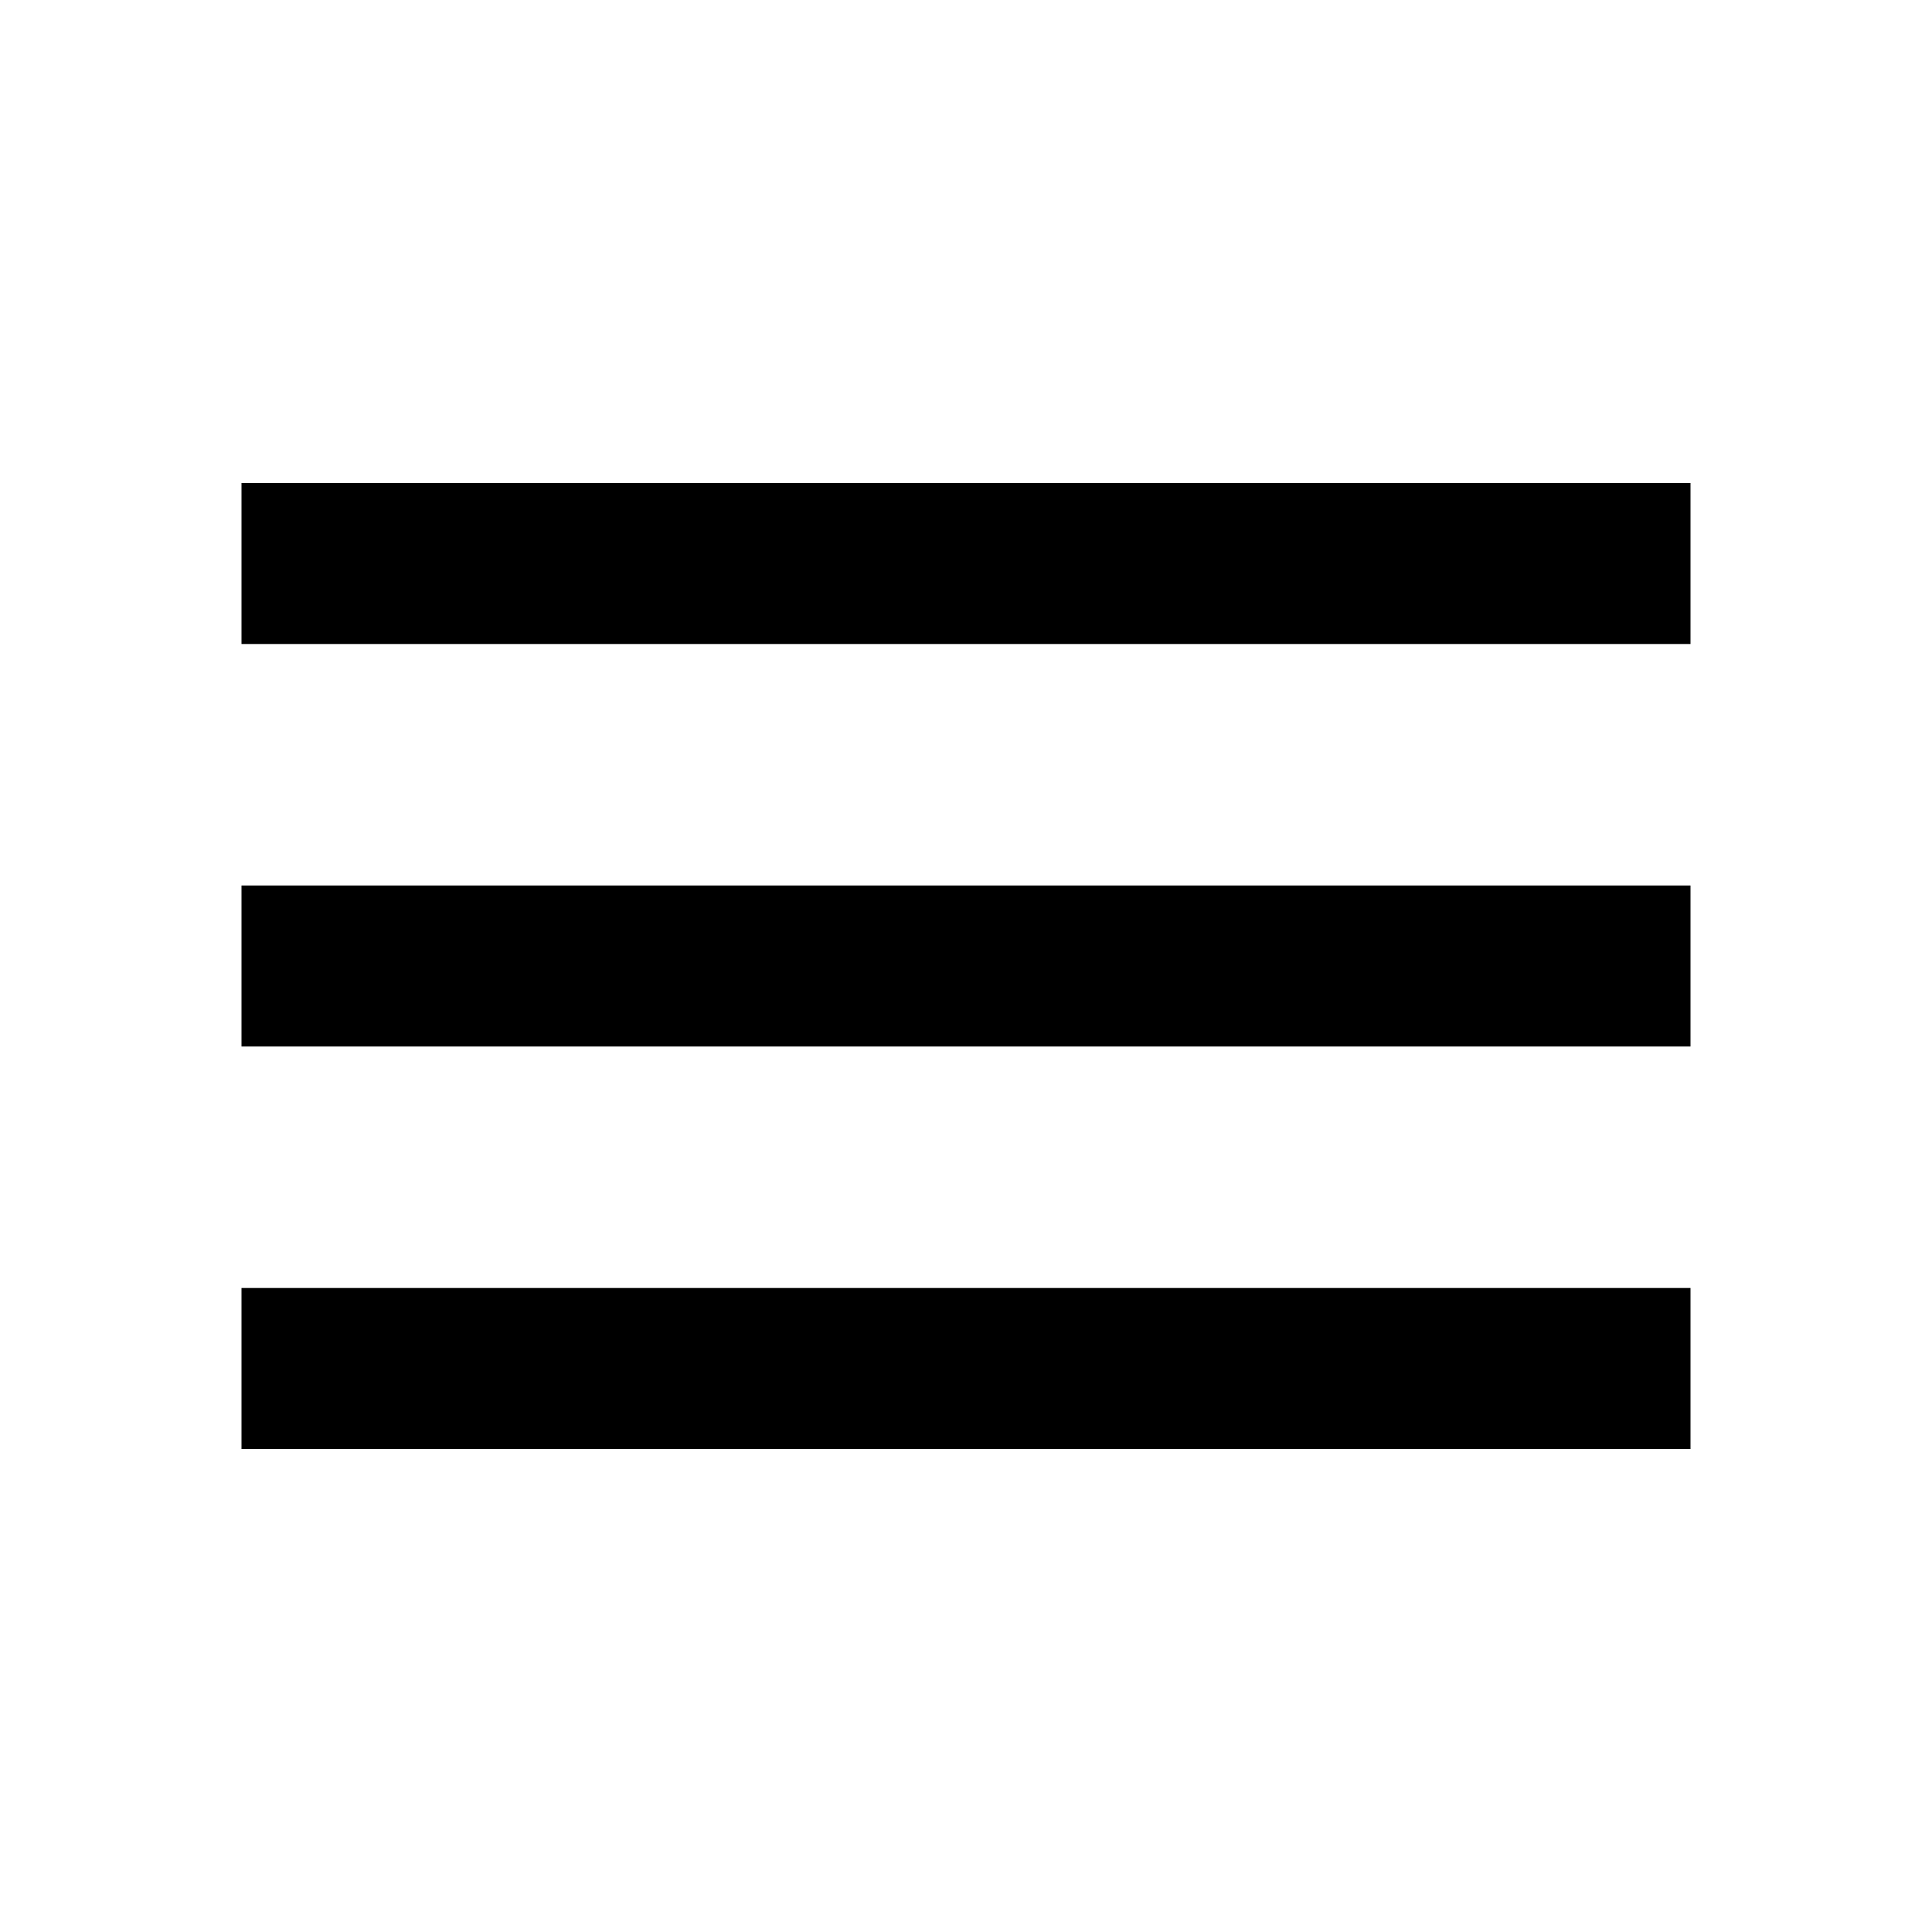
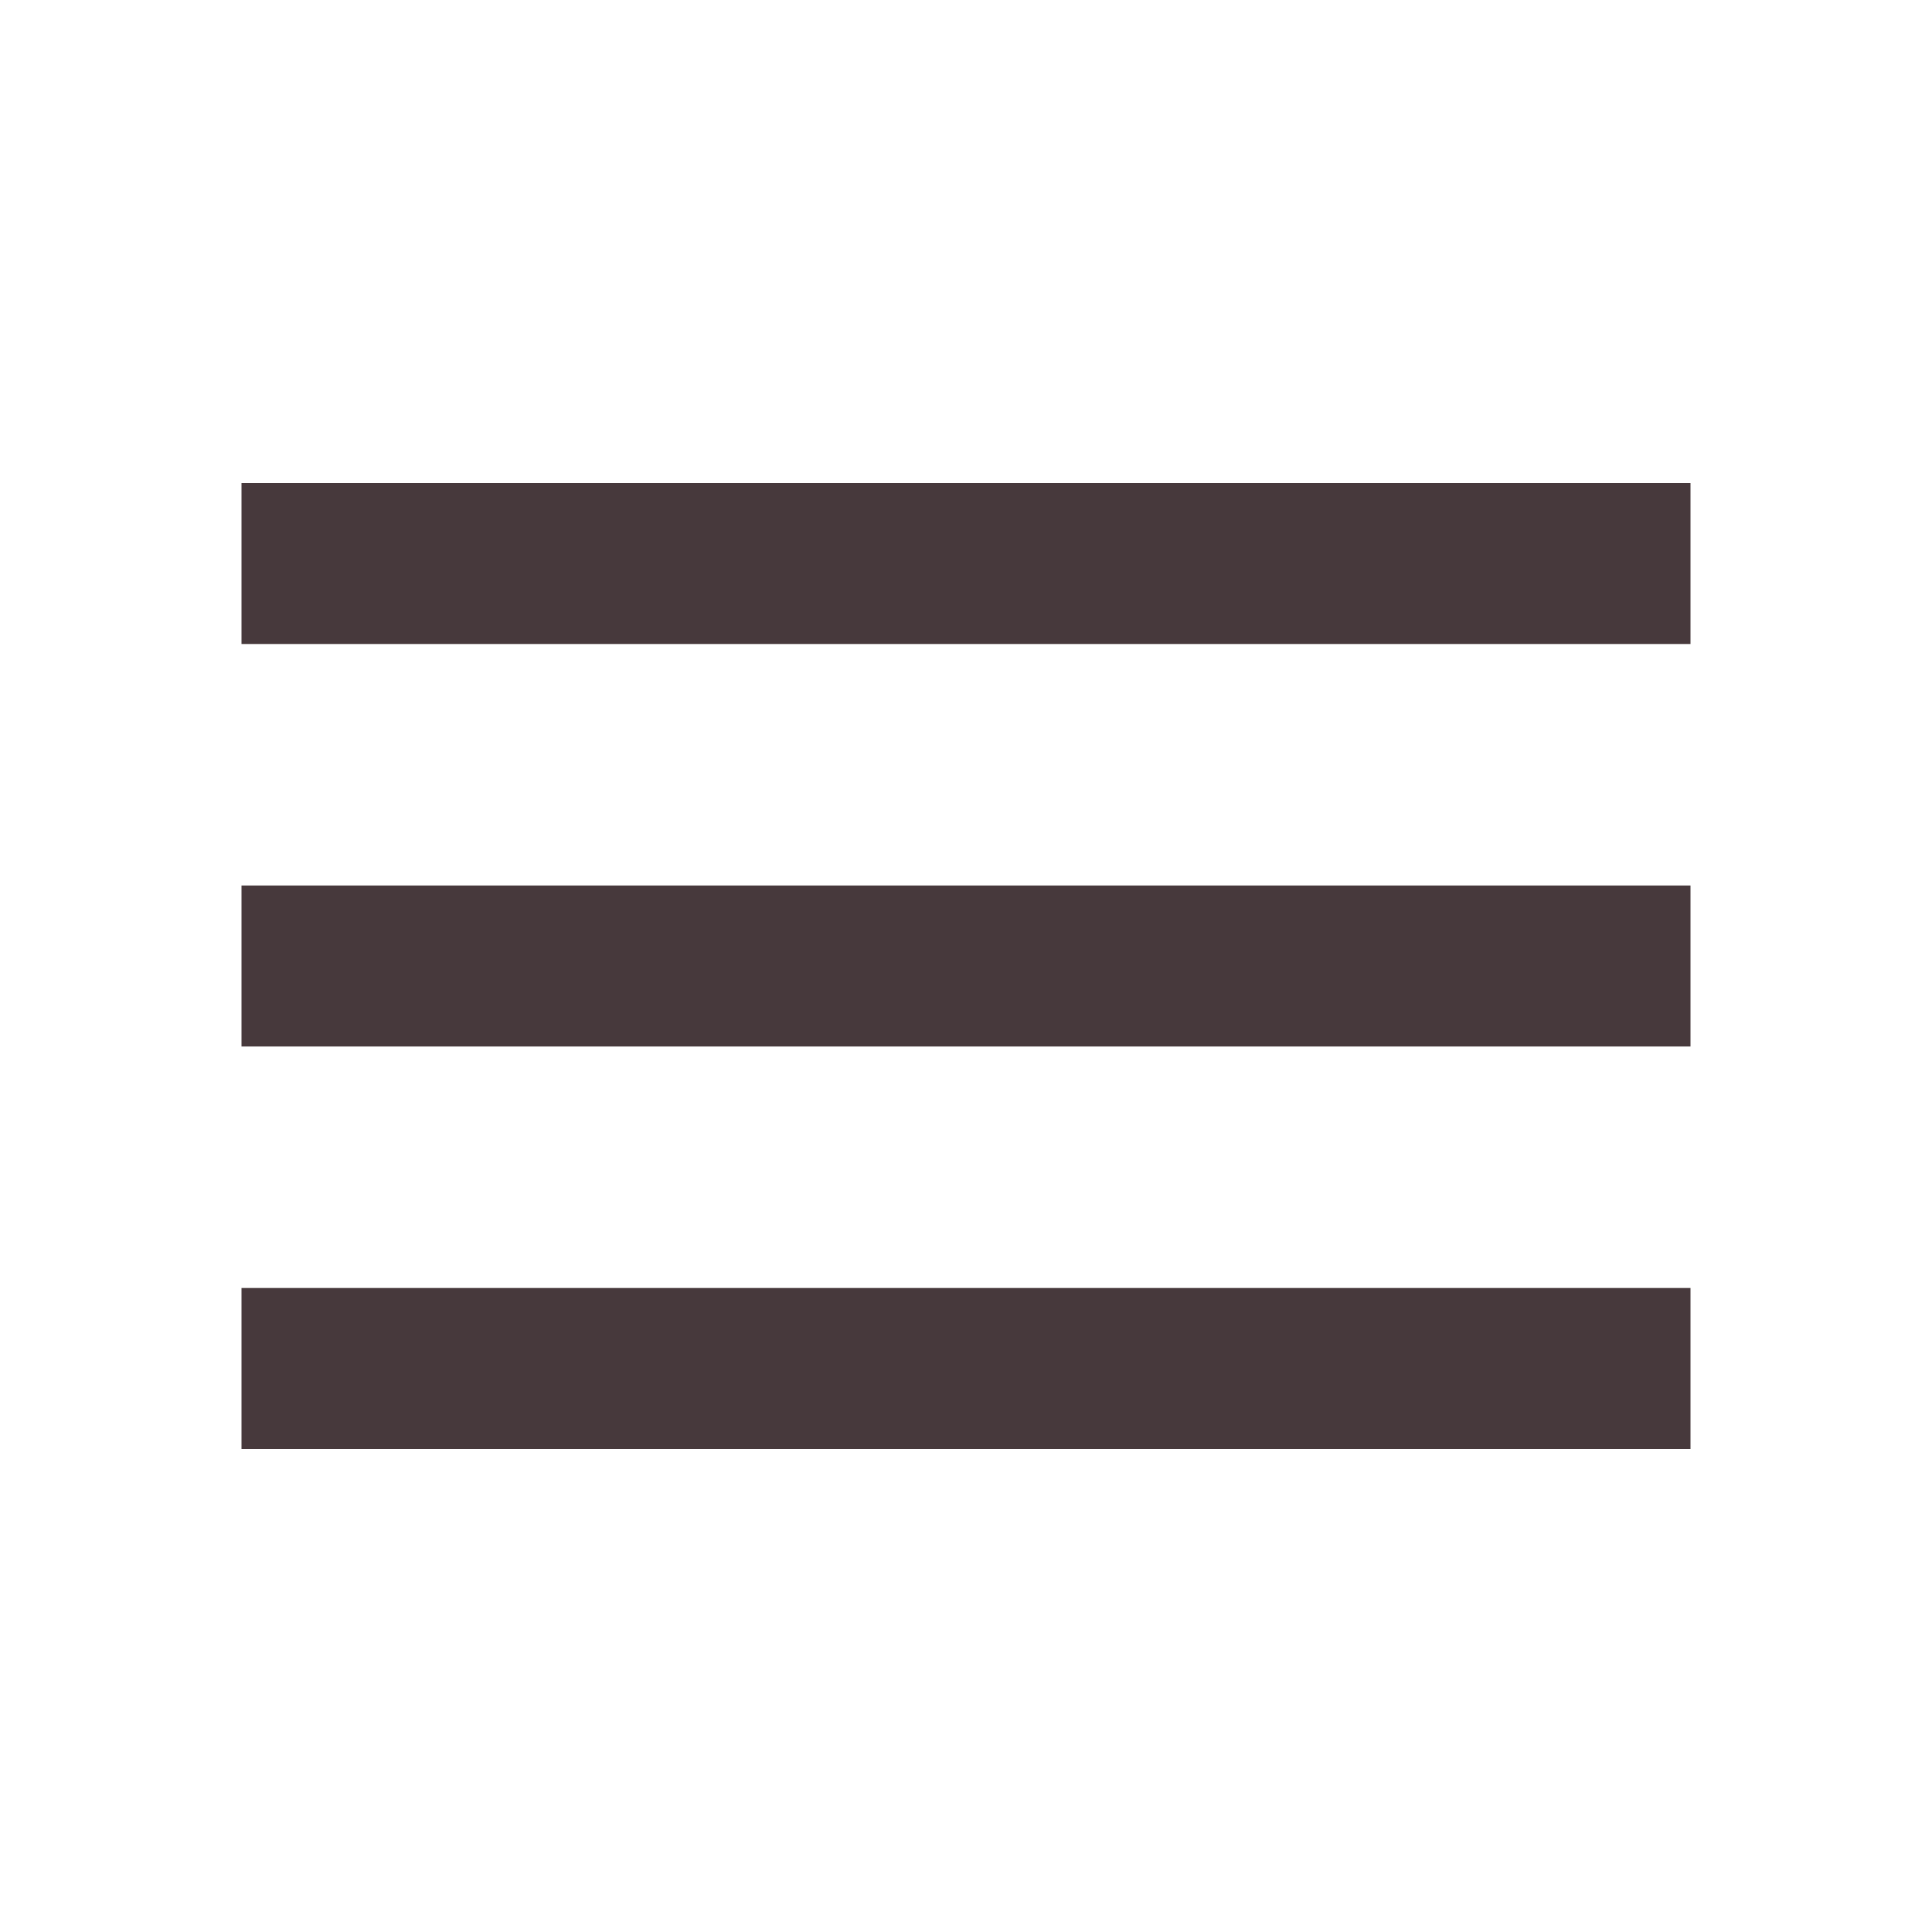
- <svg xmlns="http://www.w3.org/2000/svg" height="36px" viewBox="0 0 24 24" width="36px" fill="#000000">
+ <svg xmlns="http://www.w3.org/2000/svg" height="36px" viewBox="0 0 24 24" width="36px" fill="#47393c">
  <path d="M0 0h24v24H0V0z" fill="none" />
  <path d="M3 18h18v-2H3v2zm0-5h18v-2H3v2zm0-7v2h18V6H3z" />
</svg>
